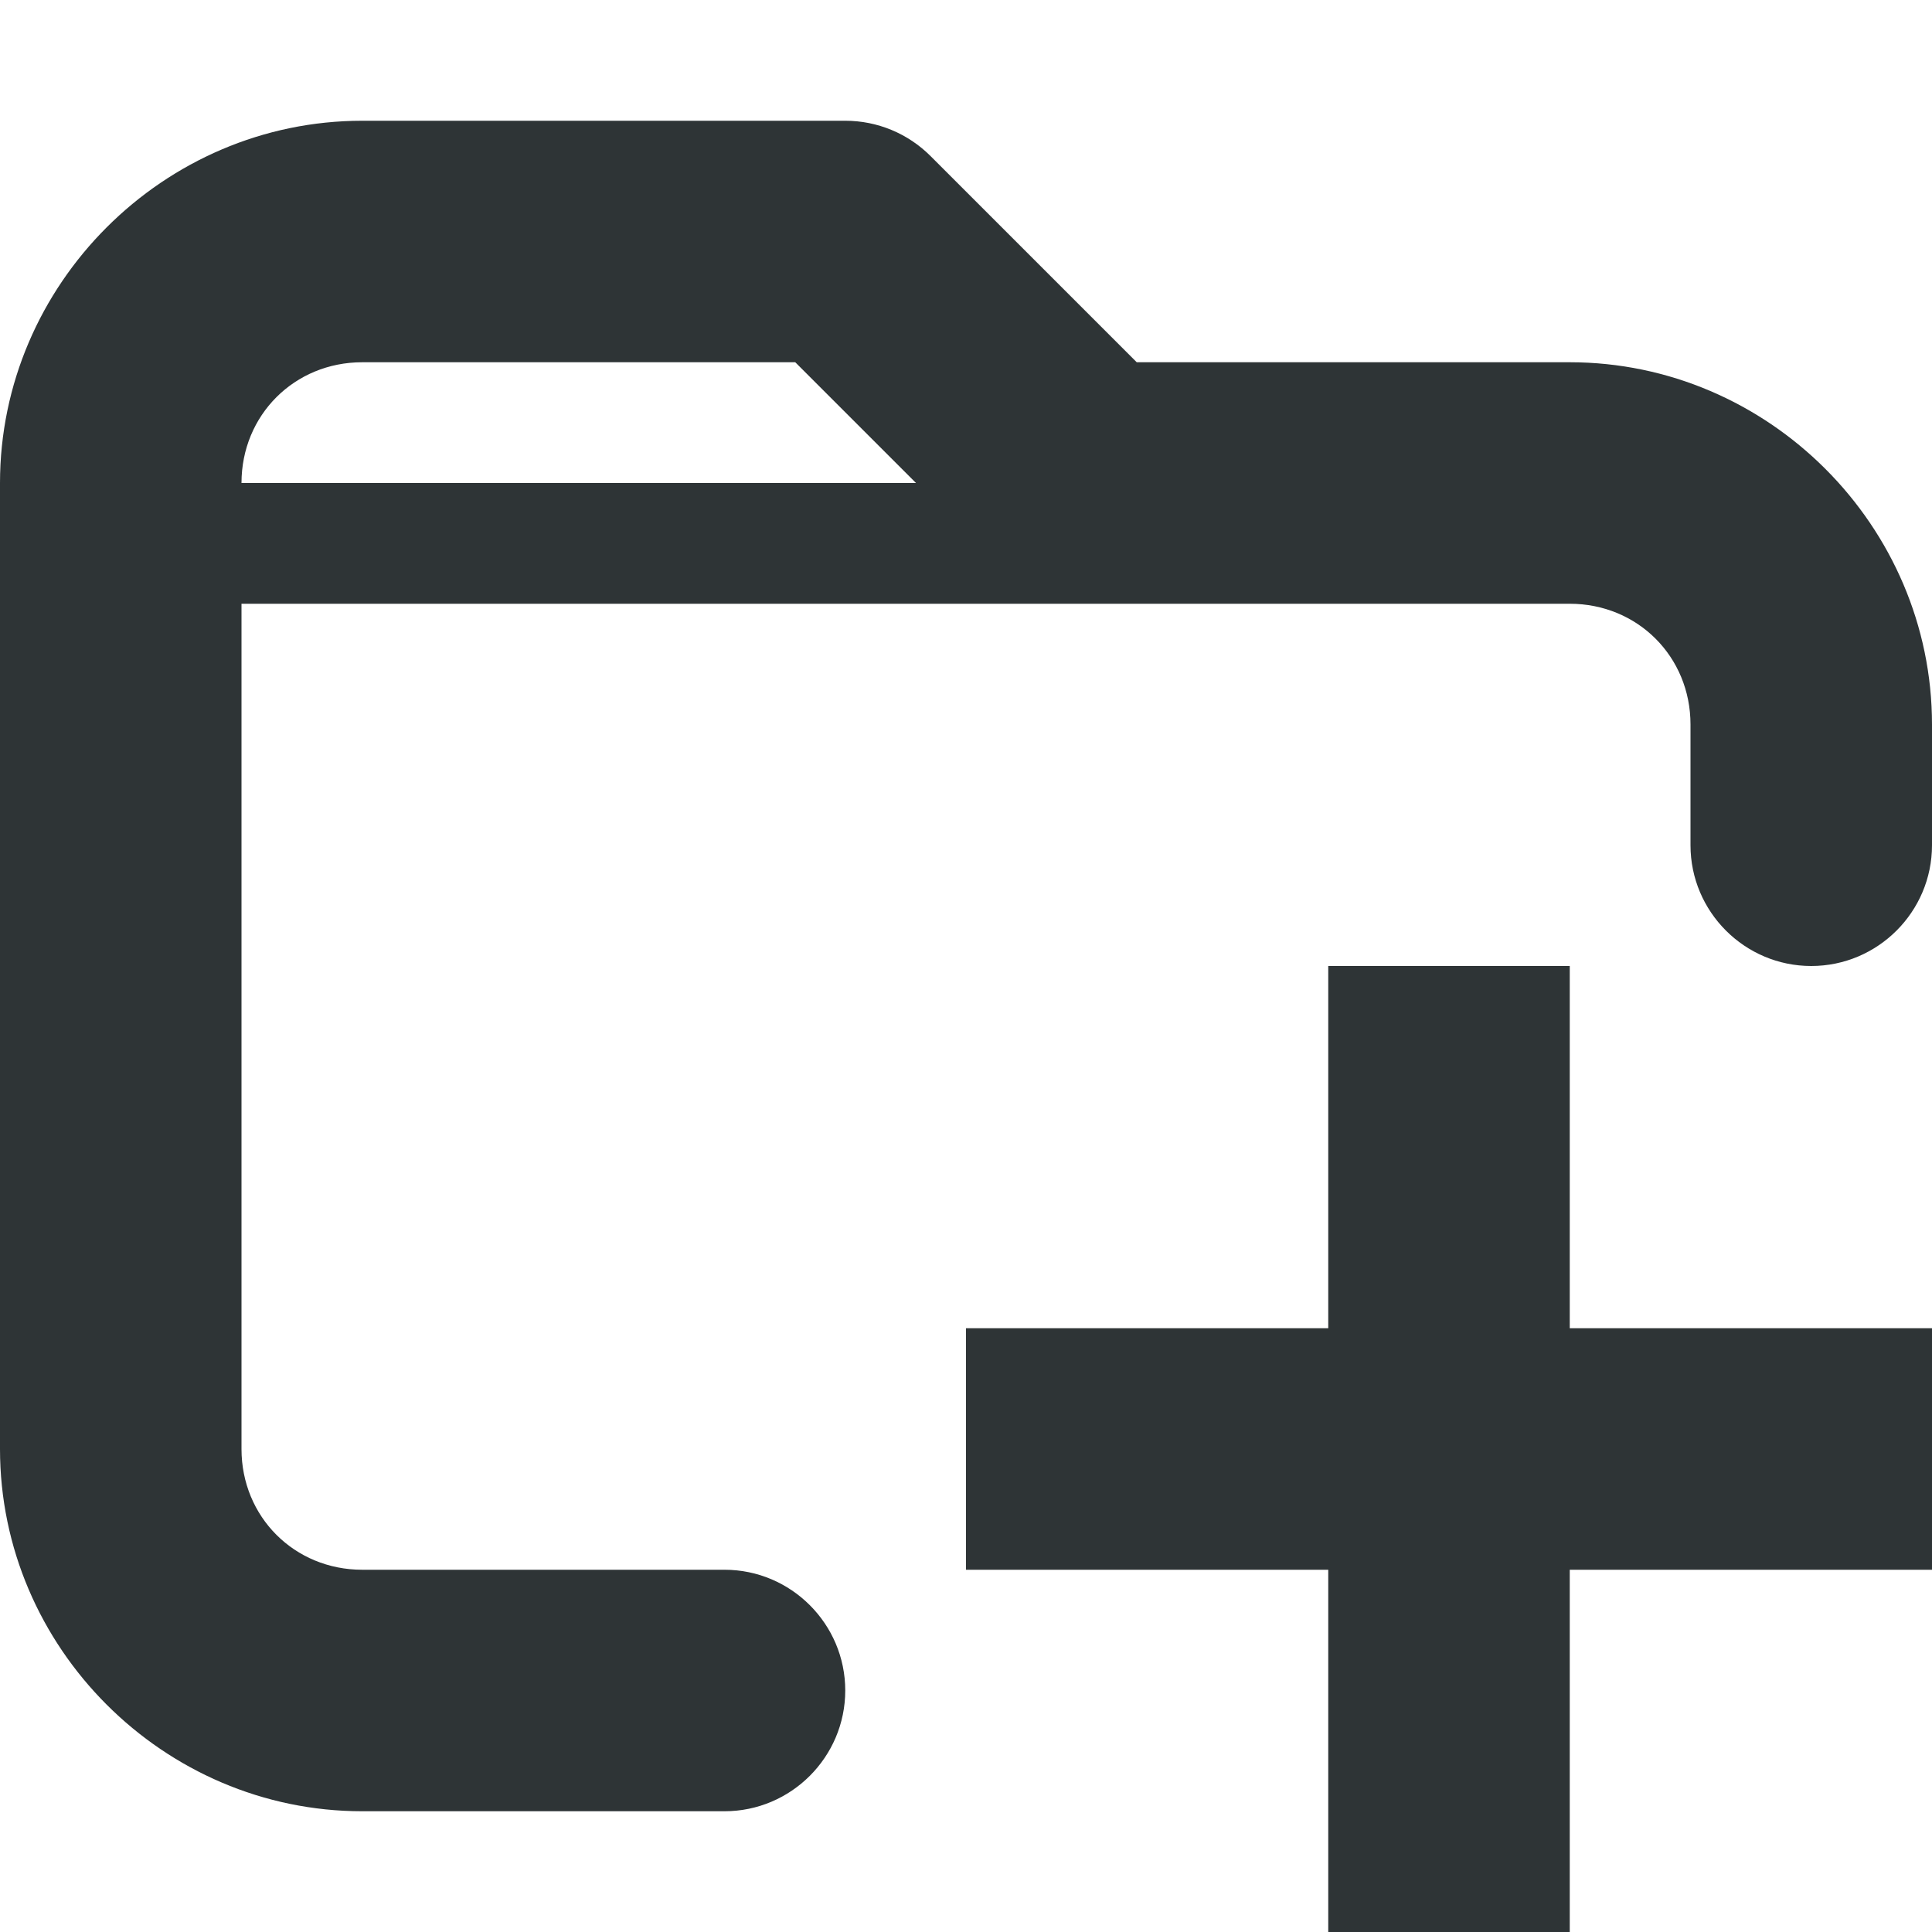
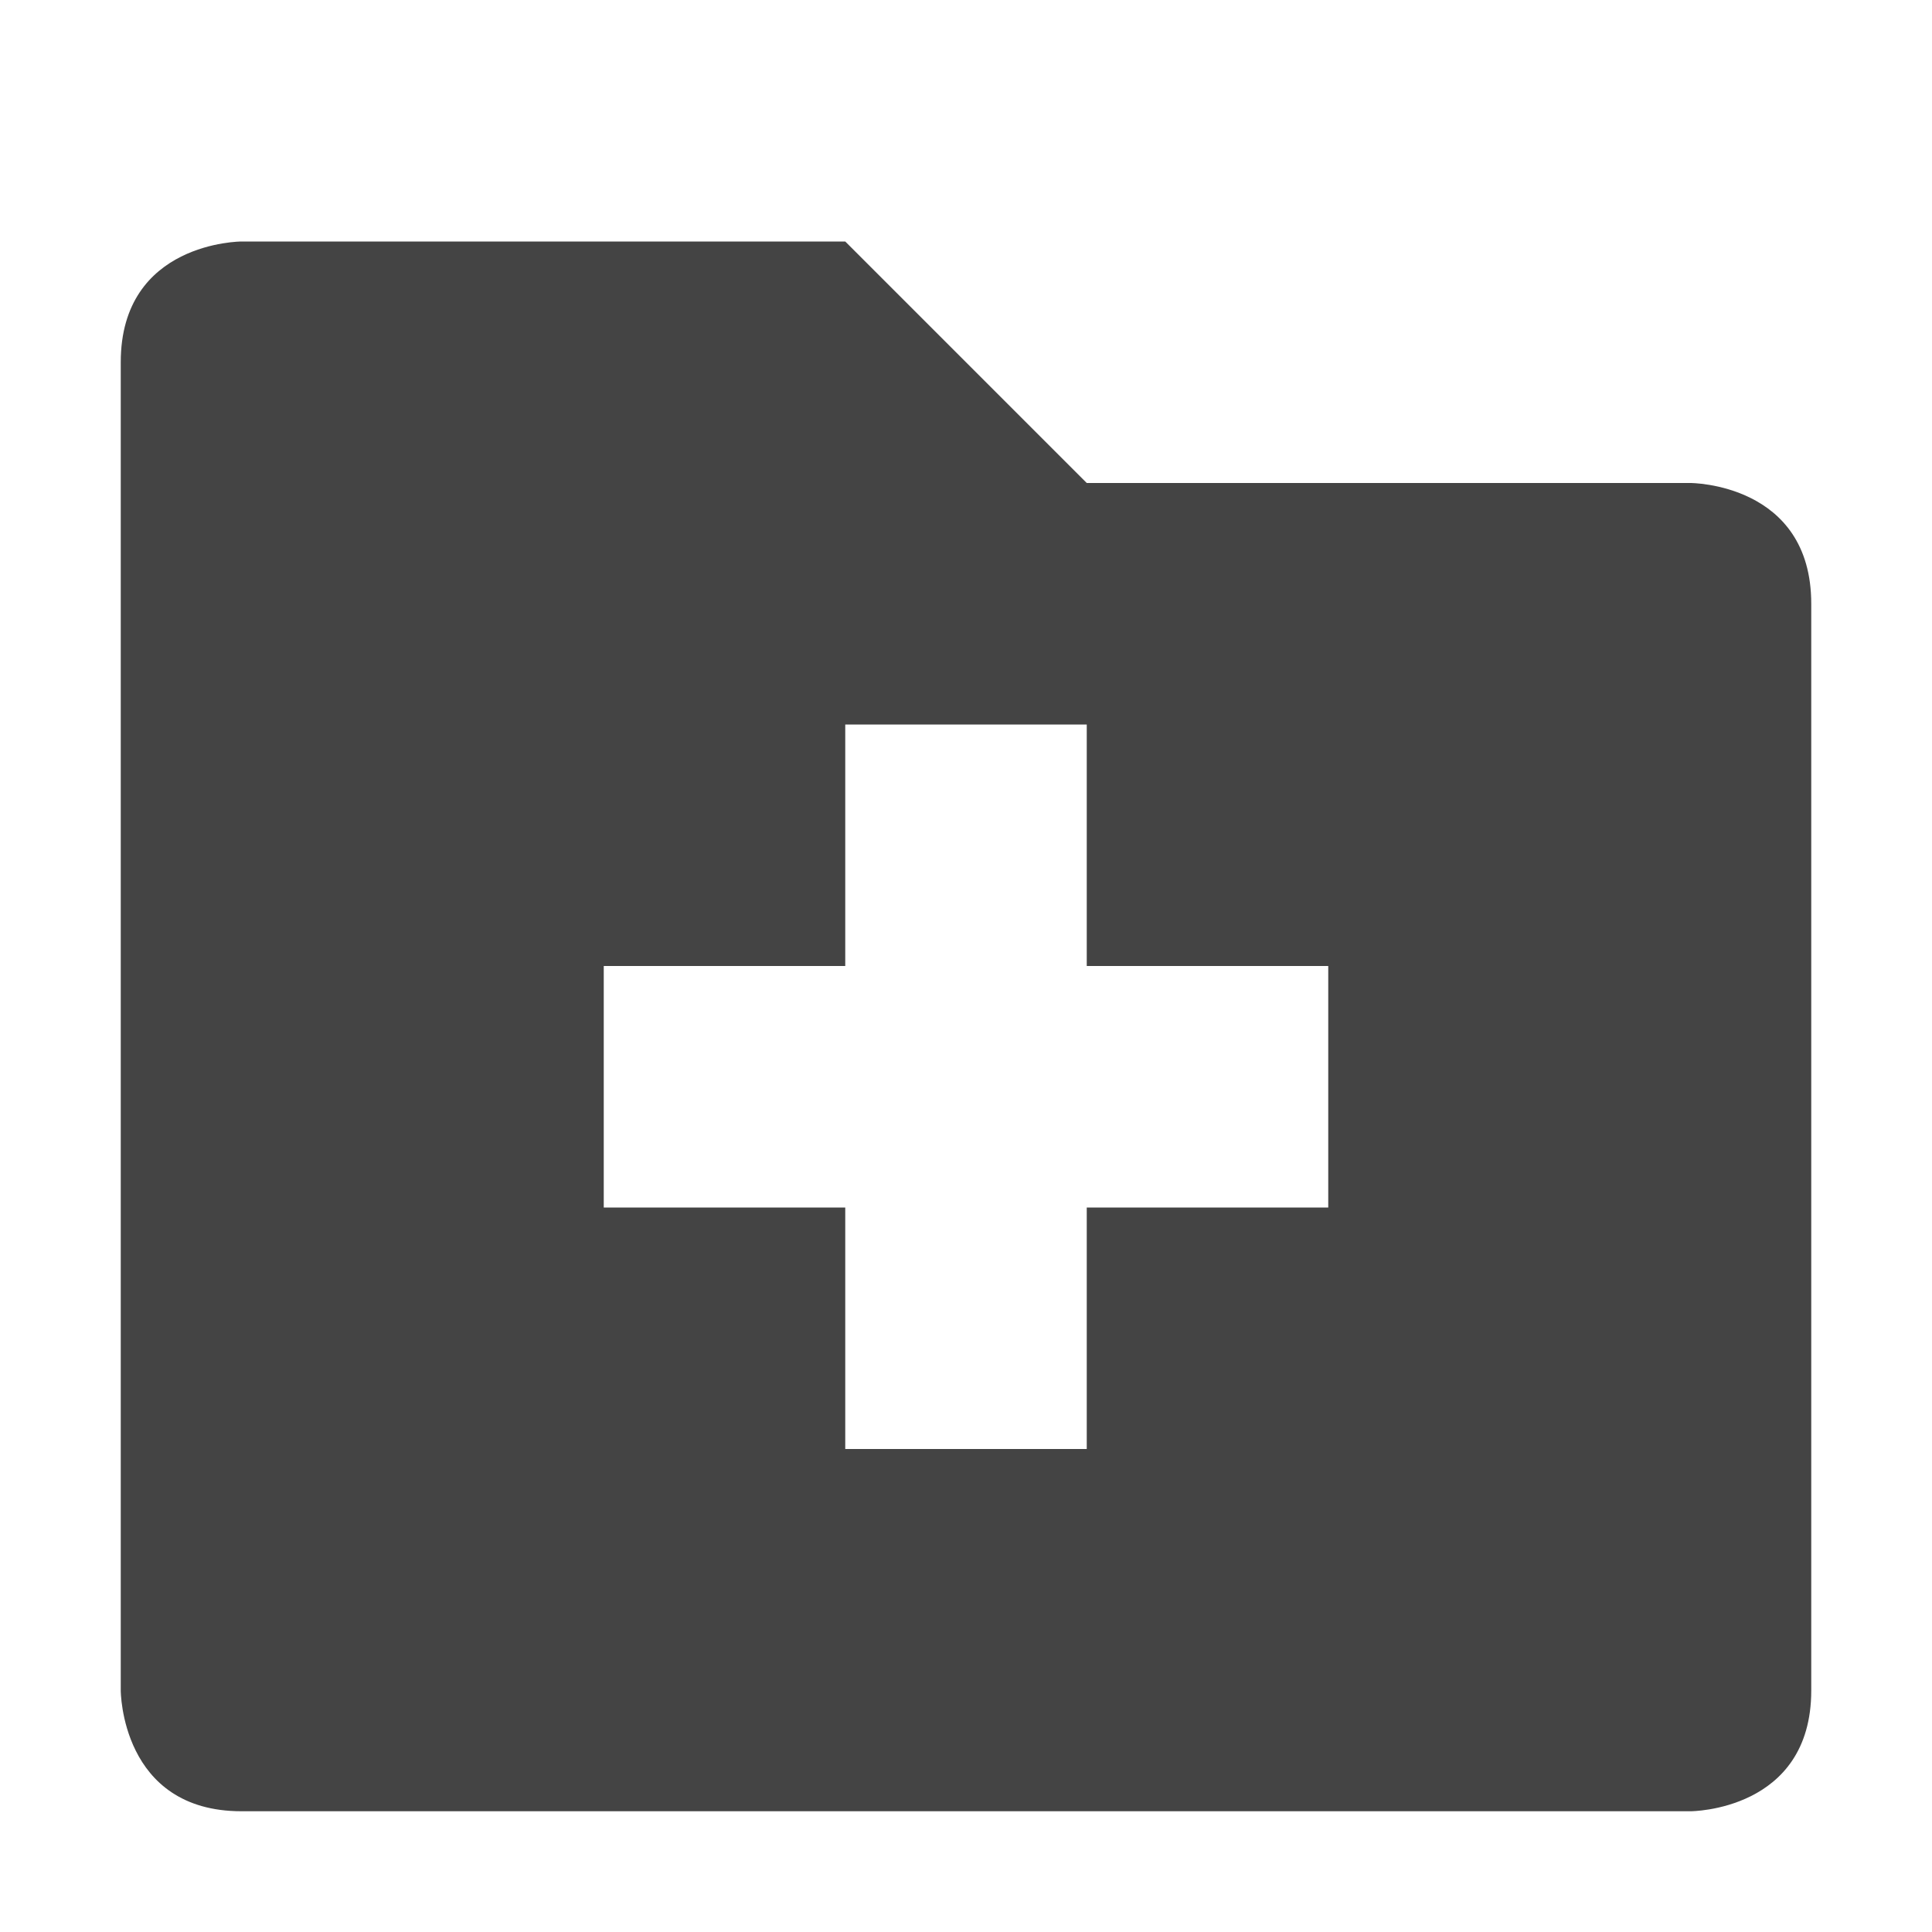
- <svg xmlns="http://www.w3.org/2000/svg" height="16px" viewBox="0 0 16 16" width="16px">
-   <path d="m 3 1 c -1.645 0 -3 1.355 -3 3 v 8 c 0 1.645 1.355 3 3 3 h 3 c 0.551 0 1 -0.449 1 -1 s -0.449 -1 -1 -1 h -3 c -0.562 0 -1 -0.438 -1 -1 v -7 h 11 c 0.562 0 1 0.438 1 1 v 1 c 0 0.551 0.449 1 1 1 s 1 -0.449 1 -1 v -1 c 0 -1.645 -1.355 -3 -3 -3 h -3.586 l -1.707 -1.707 c -0.188 -0.188 -0.441 -0.293 -0.707 -0.293 z m 0 2 h 3.586 l 1 1 h -5.586 c 0 -0.562 0.438 -1 1 -1 z m 8 5 v 3 h -3 v 2 h 3 v 3 h 2 v -3 h 3 v -2 h -3 v -3 z m 0 0" fill="#2e3436" />
+ <svg xmlns="http://www.w3.org/2000/svg" width="16" height="16" version="1.1">
+   <defs>
+     <style id="current-color-scheme" type="text/css">
+    .ColorScheme-Text { color:#444444; } .ColorScheme-Highlight { color:#4285f4; } .ColorScheme-NeutralText { color:#ff9800; } .ColorScheme-PositiveText { color:#4caf50; } .ColorScheme-NegativeText { color:#f44336; }
+   </style>
+   </defs>
+   <path style="fill:currentColor" class="ColorScheme-Text" d="M 1,3 V 14 C 1,14 1,15 2,15 H 14 C 14,15 15,15 15,14 V 5 C 15,4 14,4 14,4 H 9 L 7,2 H 2 C 2,2 1,2 1,3 Z M 7,6 H 9 V 8 H 11 V 10 H 9 V 12 H 7 V 10 H 5 V 8 H 7 Z" />
</svg>
